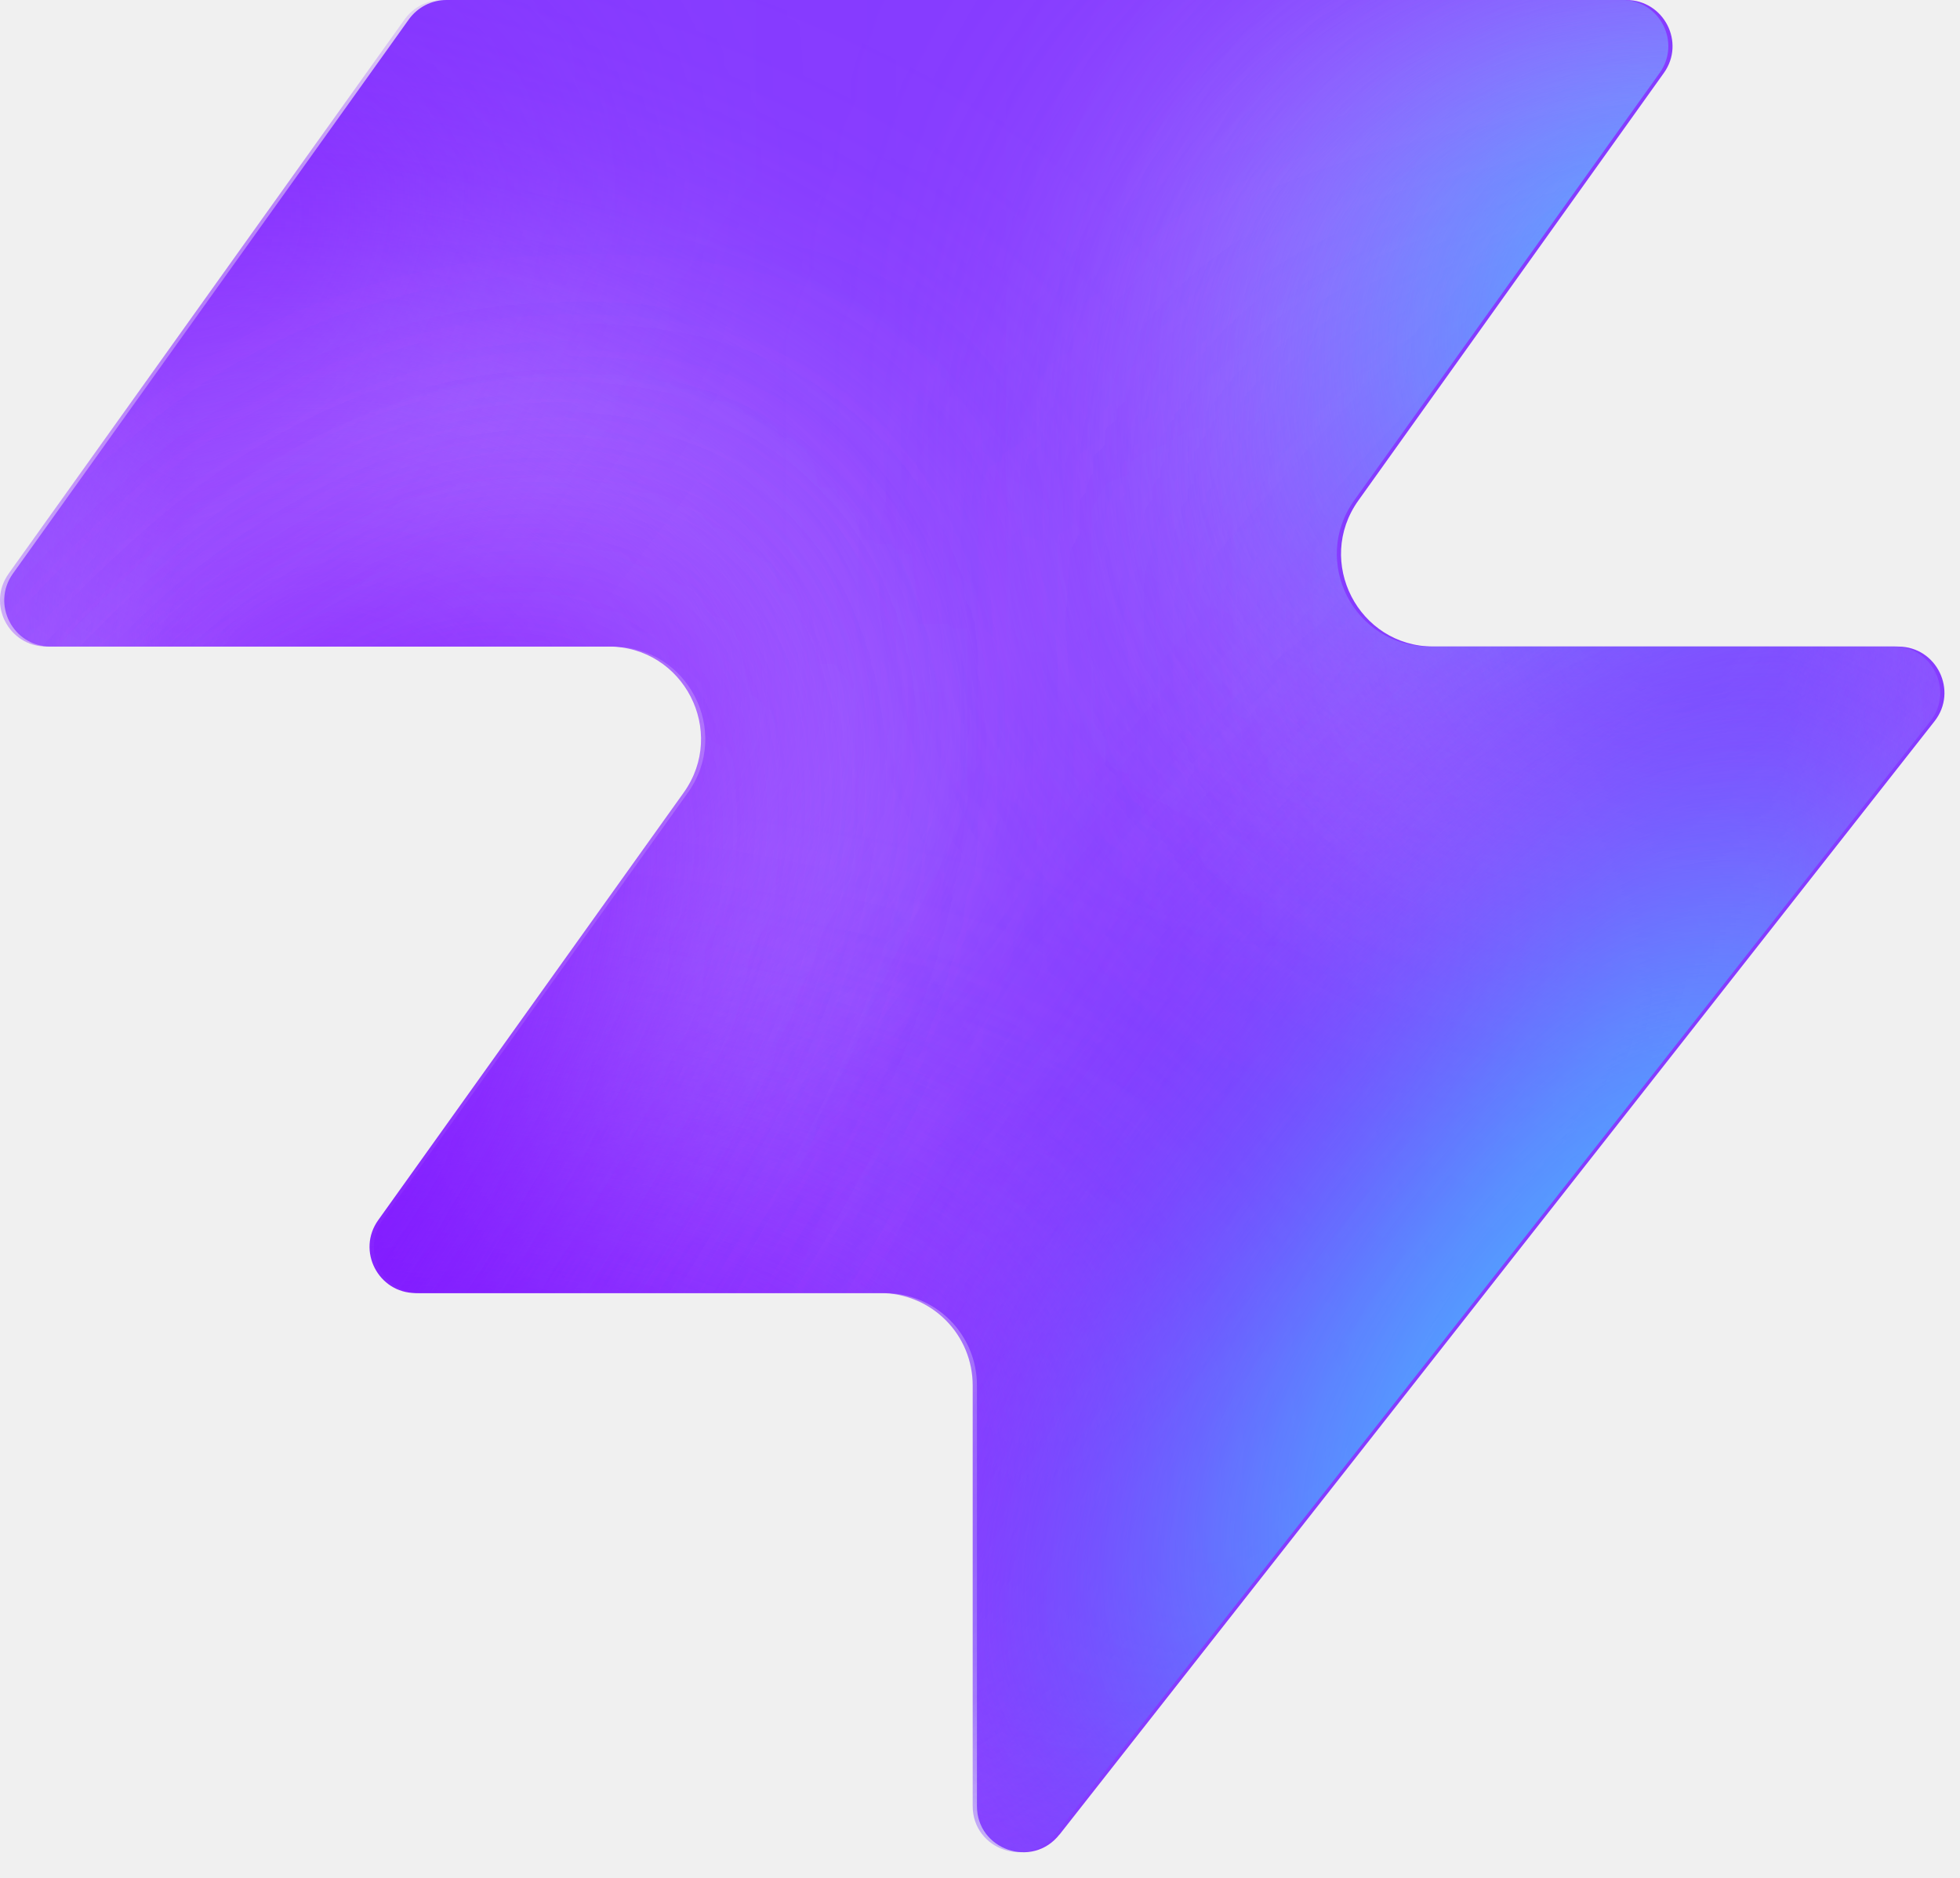
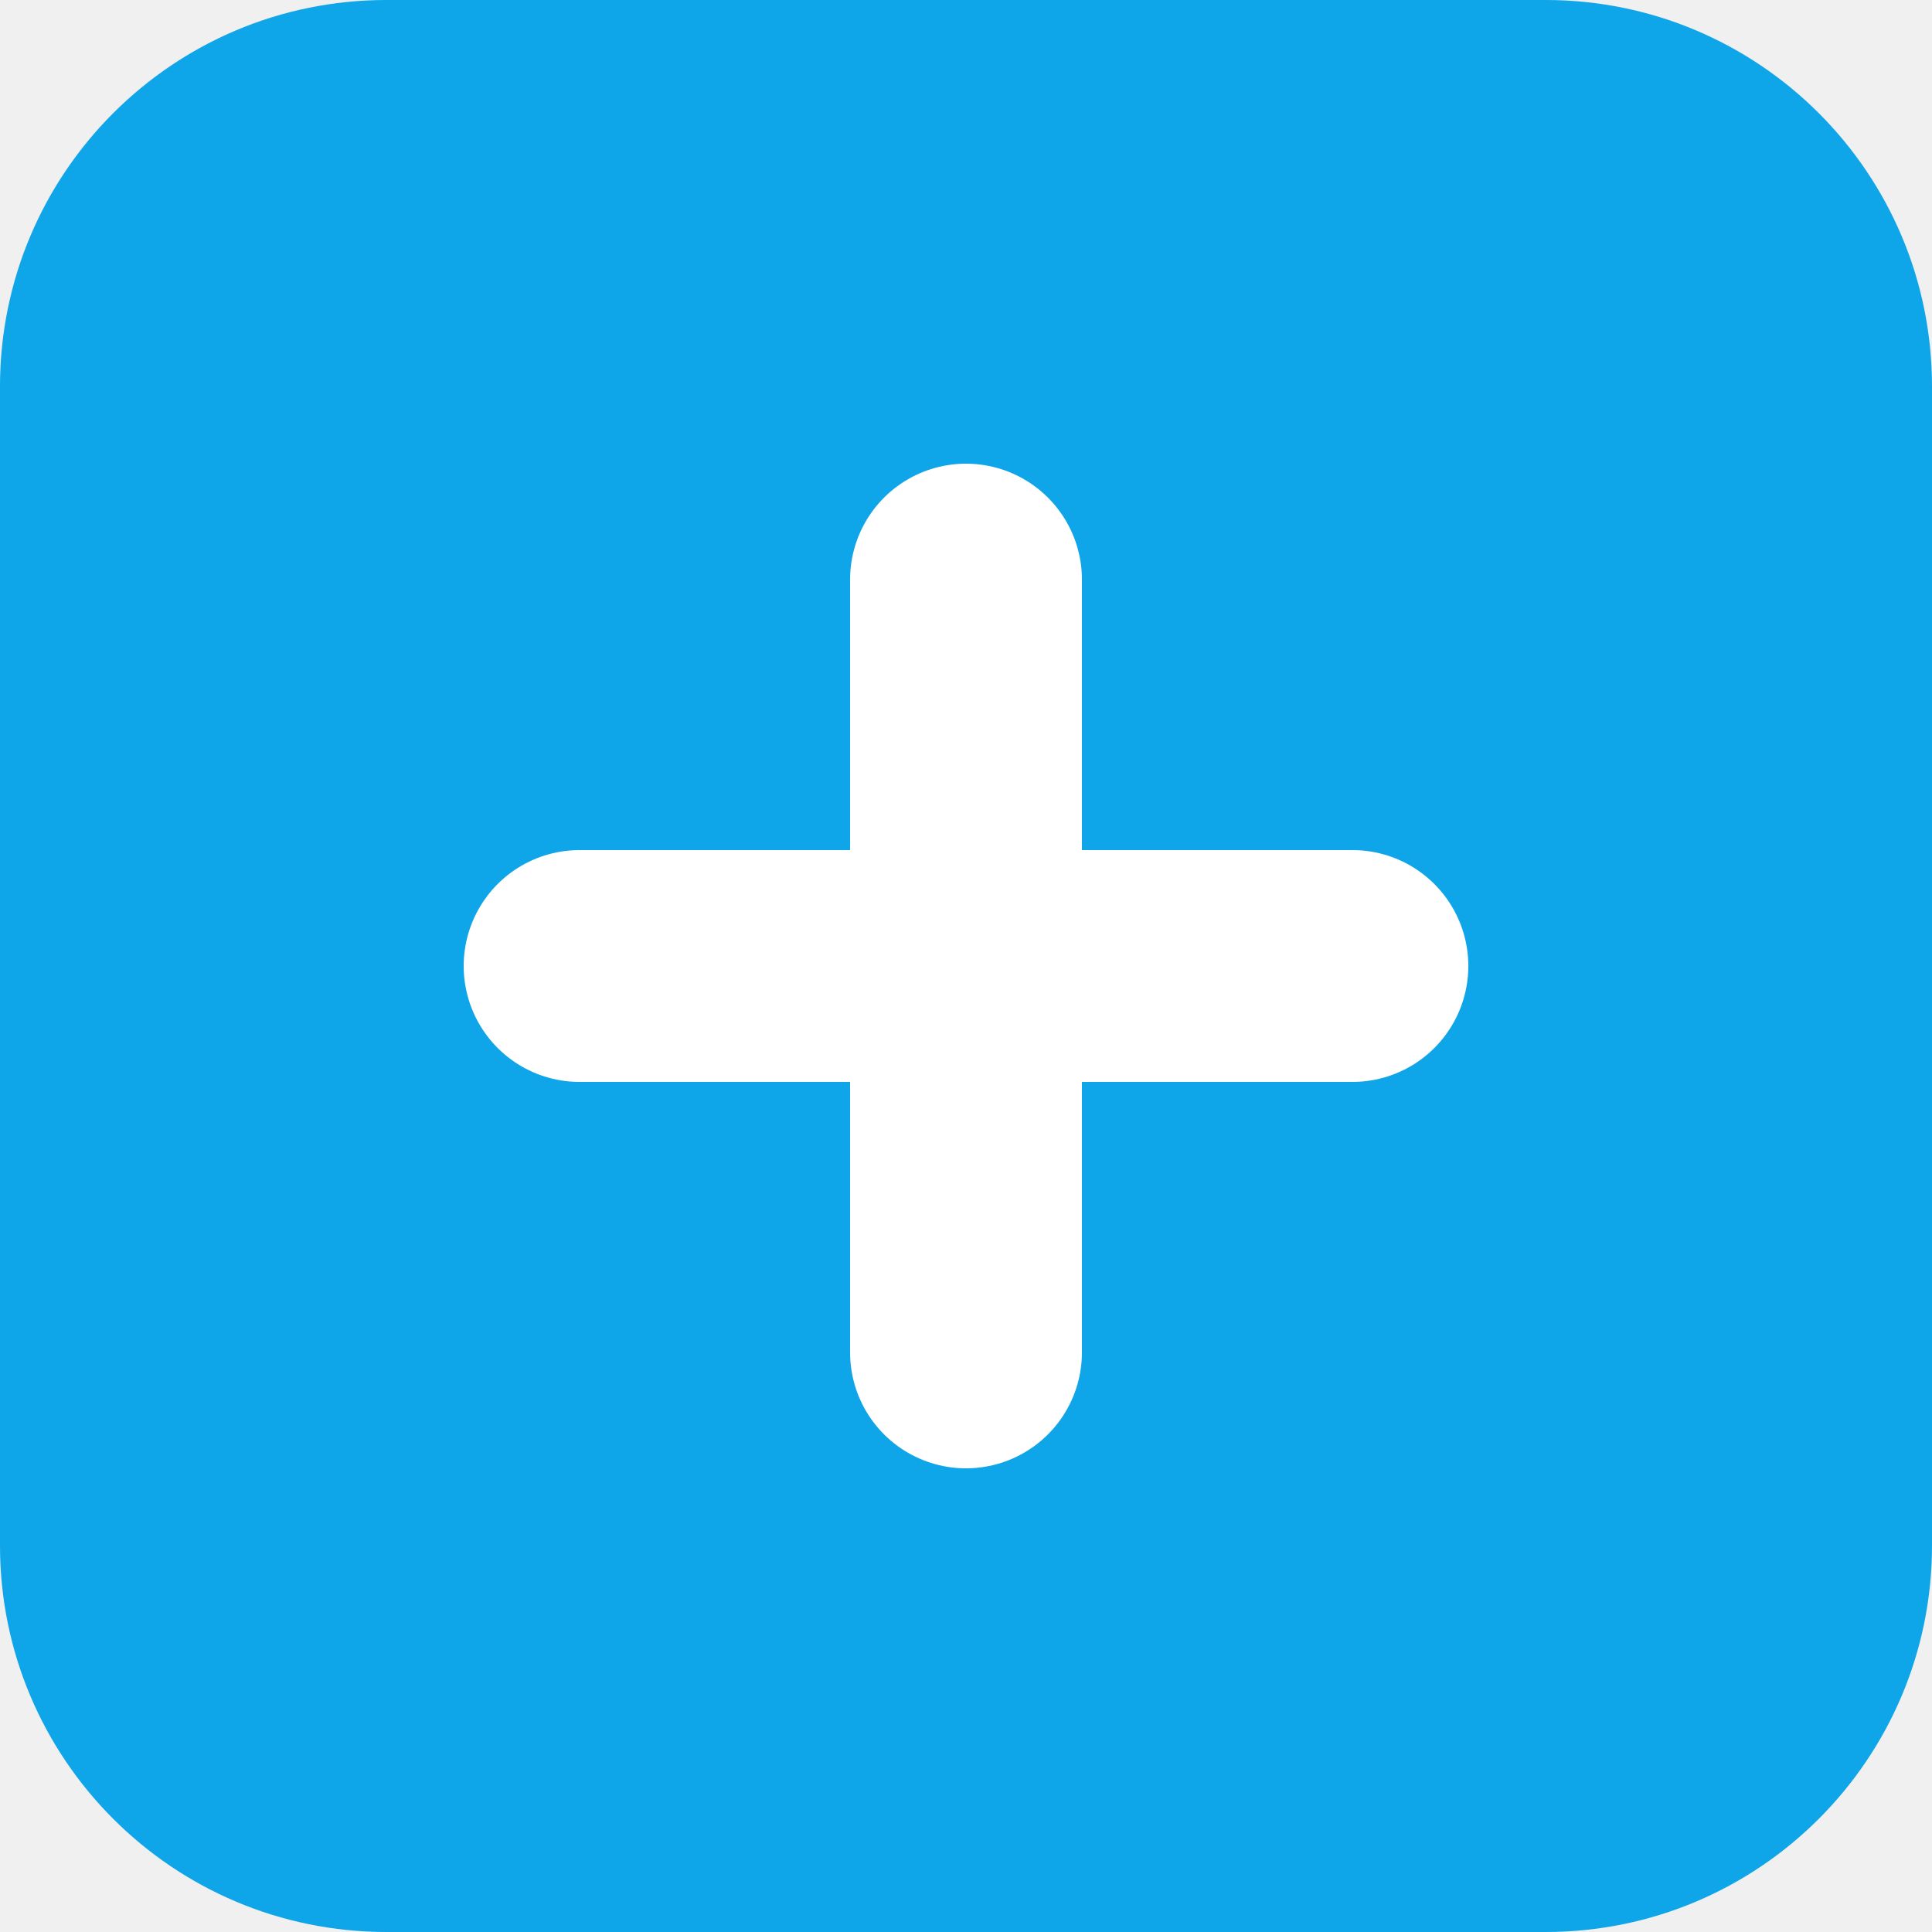
- <svg xmlns="http://www.w3.org/2000/svg" width="48" height="46" fill="none" viewBox="0 0 48 46">
-   <path fill="#863bff" d="M25.946 44.938c-.664.845-2.021.375-2.021-.698V33.937a2.26 2.26 0 0 0-2.262-2.262H10.287c-.92 0-1.456-1.04-.92-1.788l7.48-10.471c1.07-1.497 0-3.578-1.842-3.578H1.237c-.92 0-1.456-1.04-.92-1.788L10.013.474c.214-.297.556-.474.92-.474h28.894c.92 0 1.456 1.04.92 1.788l-7.48 10.471c-1.07 1.498 0 3.579 1.842 3.579h11.377c.943 0 1.473 1.088.89 1.83L25.947 44.94z" style="fill:#863bff;fill:color(display-p3 .525 .23 1);fill-opacity:1" />
-   <mask id="a" width="48" height="46" x="0" y="0" maskUnits="userSpaceOnUse" style="mask-type:alpha">
-     <path fill="#000" d="M25.842 44.938c-.664.844-2.021.375-2.021-.698V33.937a2.26 2.26 0 0 0-2.262-2.262H10.183c-.92 0-1.456-1.04-.92-1.788l7.48-10.471c1.07-1.498 0-3.579-1.842-3.579H1.133c-.92 0-1.456-1.04-.92-1.787L9.91.473c.214-.297.556-.474.92-.474h28.894c.92 0 1.456 1.04.92 1.788l-7.48 10.471c-1.07 1.498 0 3.578 1.842 3.578h11.377c.943 0 1.473 1.088.89 1.832L25.843 44.94z" style="fill:#000;fill-opacity:1" />
-   </mask>
-   <g mask="url(#a)">
-     <g filter="url(#b)">
-       <ellipse cx="5.508" cy="14.704" fill="#ede6ff" rx="5.508" ry="14.704" style="fill:#ede6ff;fill:color(display-p3 .927 .903 1);fill-opacity:1" transform="matrix(.00324 1 1 -.00324 -4.47 31.516)" />
-     </g>
-     <g filter="url(#c)">
-       <ellipse cx="10.399" cy="29.851" fill="#ede6ff" rx="10.399" ry="29.851" style="fill:#ede6ff;fill:color(display-p3 .927 .903 1);fill-opacity:1" transform="matrix(.00324 1 1 -.00324 -39.328 7.883)" />
-     </g>
-     <g filter="url(#d)">
-       <ellipse cx="5.508" cy="30.487" fill="#7e14ff" rx="5.508" ry="30.487" style="fill:#7e14ff;fill:color(display-p3 .492 .077 1);fill-opacity:1" transform="rotate(89.814 -25.913 -14.639)scale(1 -1)" />
-     </g>
-     <g filter="url(#e)">
-       <ellipse cx="5.508" cy="30.599" fill="#7e14ff" rx="5.508" ry="30.599" style="fill:#7e14ff;fill:color(display-p3 .492 .077 1);fill-opacity:1" transform="rotate(89.814 -32.644 -3.334)scale(1 -1)" />
-     </g>
-     <g filter="url(#f)">
-       <ellipse cx="5.508" cy="30.599" fill="#7e14ff" rx="5.508" ry="30.599" style="fill:#7e14ff;fill:color(display-p3 .492 .077 1);fill-opacity:1" transform="matrix(.00324 1 1 -.00324 -34.34 30.47)" />
-     </g>
-     <g filter="url(#g)">
-       <ellipse cx="14.072" cy="22.078" fill="#ede6ff" rx="14.072" ry="22.078" style="fill:#ede6ff;fill:color(display-p3 .927 .903 1);fill-opacity:1" transform="rotate(93.35 24.506 48.493)scale(-1 1)" />
-     </g>
-     <g filter="url(#h)">
-       <ellipse cx="3.47" cy="21.501" fill="#7e14ff" rx="3.47" ry="21.501" style="fill:#7e14ff;fill:color(display-p3 .492 .077 1);fill-opacity:1" transform="rotate(89.009 28.708 47.59)scale(-1 1)" />
-     </g>
-     <g filter="url(#i)">
-       <ellipse cx="3.47" cy="21.501" fill="#7e14ff" rx="3.47" ry="21.501" style="fill:#7e14ff;fill:color(display-p3 .492 .077 1);fill-opacity:1" transform="rotate(89.009 28.708 47.59)scale(-1 1)" />
-     </g>
-     <g filter="url(#j)">
-       <ellipse cx=".387" cy="8.972" fill="#7e14ff" rx="4.407" ry="29.108" style="fill:#7e14ff;fill:color(display-p3 .492 .077 1);fill-opacity:1" transform="rotate(39.51 .387 8.972)" />
-     </g>
-     <g filter="url(#k)">
-       <ellipse cx="47.523" cy="-6.092" fill="#7e14ff" rx="4.407" ry="29.108" style="fill:#7e14ff;fill:color(display-p3 .492 .077 1);fill-opacity:1" transform="rotate(37.892 47.523 -6.092)" />
-     </g>
-     <g filter="url(#l)">
-       <ellipse cx="41.412" cy="6.333" fill="#47bfff" rx="5.971" ry="9.665" style="fill:#47bfff;fill:color(display-p3 .28 .748 1);fill-opacity:1" transform="rotate(37.892 41.412 6.333)" />
-     </g>
-     <g filter="url(#m)">
-       <ellipse cx="-1.879" cy="38.332" fill="#7e14ff" rx="4.407" ry="29.108" style="fill:#7e14ff;fill:color(display-p3 .492 .077 1);fill-opacity:1" transform="rotate(37.892 -1.88 38.332)" />
-     </g>
-     <g filter="url(#n)">
-       <ellipse cx="-1.879" cy="38.332" fill="#7e14ff" rx="4.407" ry="29.108" style="fill:#7e14ff;fill:color(display-p3 .492 .077 1);fill-opacity:1" transform="rotate(37.892 -1.88 38.332)" />
-     </g>
-     <g filter="url(#o)">
-       <ellipse cx="35.651" cy="29.907" fill="#7e14ff" rx="4.407" ry="29.108" style="fill:#7e14ff;fill:color(display-p3 .492 .077 1);fill-opacity:1" transform="rotate(37.892 35.651 29.907)" />
-     </g>
-     <g filter="url(#p)">
-       <ellipse cx="38.418" cy="32.4" fill="#47bfff" rx="5.971" ry="15.297" style="fill:#47bfff;fill:color(display-p3 .28 .748 1);fill-opacity:1" transform="rotate(37.892 38.418 32.4)" />
-     </g>
-   </g>
-   <defs>
-     <filter id="b" width="60.045" height="41.654" x="-19.77" y="16.149" color-interpolation-filters="sRGB" filterUnits="userSpaceOnUse">
-       <feFlood flood-opacity="0" result="BackgroundImageFix" />
-       <feBlend in="SourceGraphic" in2="BackgroundImageFix" result="shape" />
-       <feGaussianBlur result="effect1_foregroundBlur_2002_17158" stdDeviation="7.659" />
-     </filter>
-     <filter id="c" width="90.34" height="51.437" x="-54.613" y="-7.533" color-interpolation-filters="sRGB" filterUnits="userSpaceOnUse">
-       <feFlood flood-opacity="0" result="BackgroundImageFix" />
-       <feBlend in="SourceGraphic" in2="BackgroundImageFix" result="shape" />
-       <feGaussianBlur result="effect1_foregroundBlur_2002_17158" stdDeviation="7.659" />
-     </filter>
-     <filter id="d" width="79.355" height="29.4" x="-49.64" y="2.03" color-interpolation-filters="sRGB" filterUnits="userSpaceOnUse">
-       <feFlood flood-opacity="0" result="BackgroundImageFix" />
-       <feBlend in="SourceGraphic" in2="BackgroundImageFix" result="shape" />
-       <feGaussianBlur result="effect1_foregroundBlur_2002_17158" stdDeviation="4.596" />
-     </filter>
-     <filter id="e" width="79.579" height="29.4" x="-45.045" y="20.029" color-interpolation-filters="sRGB" filterUnits="userSpaceOnUse">
-       <feFlood flood-opacity="0" result="BackgroundImageFix" />
-       <feBlend in="SourceGraphic" in2="BackgroundImageFix" result="shape" />
-       <feGaussianBlur result="effect1_foregroundBlur_2002_17158" stdDeviation="4.596" />
-     </filter>
-     <filter id="f" width="79.579" height="29.4" x="-43.513" y="21.178" color-interpolation-filters="sRGB" filterUnits="userSpaceOnUse">
-       <feFlood flood-opacity="0" result="BackgroundImageFix" />
-       <feBlend in="SourceGraphic" in2="BackgroundImageFix" result="shape" />
-       <feGaussianBlur result="effect1_foregroundBlur_2002_17158" stdDeviation="4.596" />
-     </filter>
-     <filter id="g" width="74.749" height="58.852" x="15.756" y="-17.901" color-interpolation-filters="sRGB" filterUnits="userSpaceOnUse">
-       <feFlood flood-opacity="0" result="BackgroundImageFix" />
-       <feBlend in="SourceGraphic" in2="BackgroundImageFix" result="shape" />
-       <feGaussianBlur result="effect1_foregroundBlur_2002_17158" stdDeviation="7.659" />
-     </filter>
-     <filter id="h" width="61.377" height="25.362" x="23.548" y="2.284" color-interpolation-filters="sRGB" filterUnits="userSpaceOnUse">
-       <feFlood flood-opacity="0" result="BackgroundImageFix" />
-       <feBlend in="SourceGraphic" in2="BackgroundImageFix" result="shape" />
-       <feGaussianBlur result="effect1_foregroundBlur_2002_17158" stdDeviation="4.596" />
-     </filter>
-     <filter id="i" width="61.377" height="25.362" x="23.548" y="2.284" color-interpolation-filters="sRGB" filterUnits="userSpaceOnUse">
-       <feFlood flood-opacity="0" result="BackgroundImageFix" />
-       <feBlend in="SourceGraphic" in2="BackgroundImageFix" result="shape" />
-       <feGaussianBlur result="effect1_foregroundBlur_2002_17158" stdDeviation="4.596" />
-     </filter>
-     <filter id="j" width="56.045" height="63.649" x="-27.636" y="-22.853" color-interpolation-filters="sRGB" filterUnits="userSpaceOnUse">
-       <feFlood flood-opacity="0" result="BackgroundImageFix" />
-       <feBlend in="SourceGraphic" in2="BackgroundImageFix" result="shape" />
-       <feGaussianBlur result="effect1_foregroundBlur_2002_17158" stdDeviation="4.596" />
-     </filter>
-     <filter id="k" width="54.814" height="64.646" x="20.116" y="-38.415" color-interpolation-filters="sRGB" filterUnits="userSpaceOnUse">
-       <feFlood flood-opacity="0" result="BackgroundImageFix" />
-       <feBlend in="SourceGraphic" in2="BackgroundImageFix" result="shape" />
-       <feGaussianBlur result="effect1_foregroundBlur_2002_17158" stdDeviation="4.596" />
-     </filter>
-     <filter id="l" width="33.541" height="35.313" x="24.641" y="-11.323" color-interpolation-filters="sRGB" filterUnits="userSpaceOnUse">
-       <feFlood flood-opacity="0" result="BackgroundImageFix" />
-       <feBlend in="SourceGraphic" in2="BackgroundImageFix" result="shape" />
-       <feGaussianBlur result="effect1_foregroundBlur_2002_17158" stdDeviation="4.596" />
-     </filter>
-     <filter id="m" width="54.814" height="64.646" x="-29.286" y="6.009" color-interpolation-filters="sRGB" filterUnits="userSpaceOnUse">
-       <feFlood flood-opacity="0" result="BackgroundImageFix" />
-       <feBlend in="SourceGraphic" in2="BackgroundImageFix" result="shape" />
-       <feGaussianBlur result="effect1_foregroundBlur_2002_17158" stdDeviation="4.596" />
-     </filter>
-     <filter id="n" width="54.814" height="64.646" x="-29.286" y="6.009" color-interpolation-filters="sRGB" filterUnits="userSpaceOnUse">
-       <feFlood flood-opacity="0" result="BackgroundImageFix" />
-       <feBlend in="SourceGraphic" in2="BackgroundImageFix" result="shape" />
-       <feGaussianBlur result="effect1_foregroundBlur_2002_17158" stdDeviation="4.596" />
-     </filter>
-     <filter id="o" width="54.814" height="64.646" x="8.244" y="-2.416" color-interpolation-filters="sRGB" filterUnits="userSpaceOnUse">
-       <feFlood flood-opacity="0" result="BackgroundImageFix" />
-       <feBlend in="SourceGraphic" in2="BackgroundImageFix" result="shape" />
-       <feGaussianBlur result="effect1_foregroundBlur_2002_17158" stdDeviation="4.596" />
-     </filter>
-     <filter id="p" width="39.409" height="43.623" x="18.713" y="10.588" color-interpolation-filters="sRGB" filterUnits="userSpaceOnUse">
-       <feFlood flood-opacity="0" result="BackgroundImageFix" />
-       <feBlend in="SourceGraphic" in2="BackgroundImageFix" result="shape" />
-       <feGaussianBlur result="effect1_foregroundBlur_2002_17158" stdDeviation="4.596" />
-     </filter>
-   </defs>
+ <svg xmlns="http://www.w3.org/2000/svg" viewBox="0 0 100 100">
+   <rect width="100" height="100" rx="20" fill="#0ea5e9" />
+   <path d="M30 50 H70 M50 30 V70" stroke="white" stroke-width="12" stroke-linecap="round" />
</svg>
